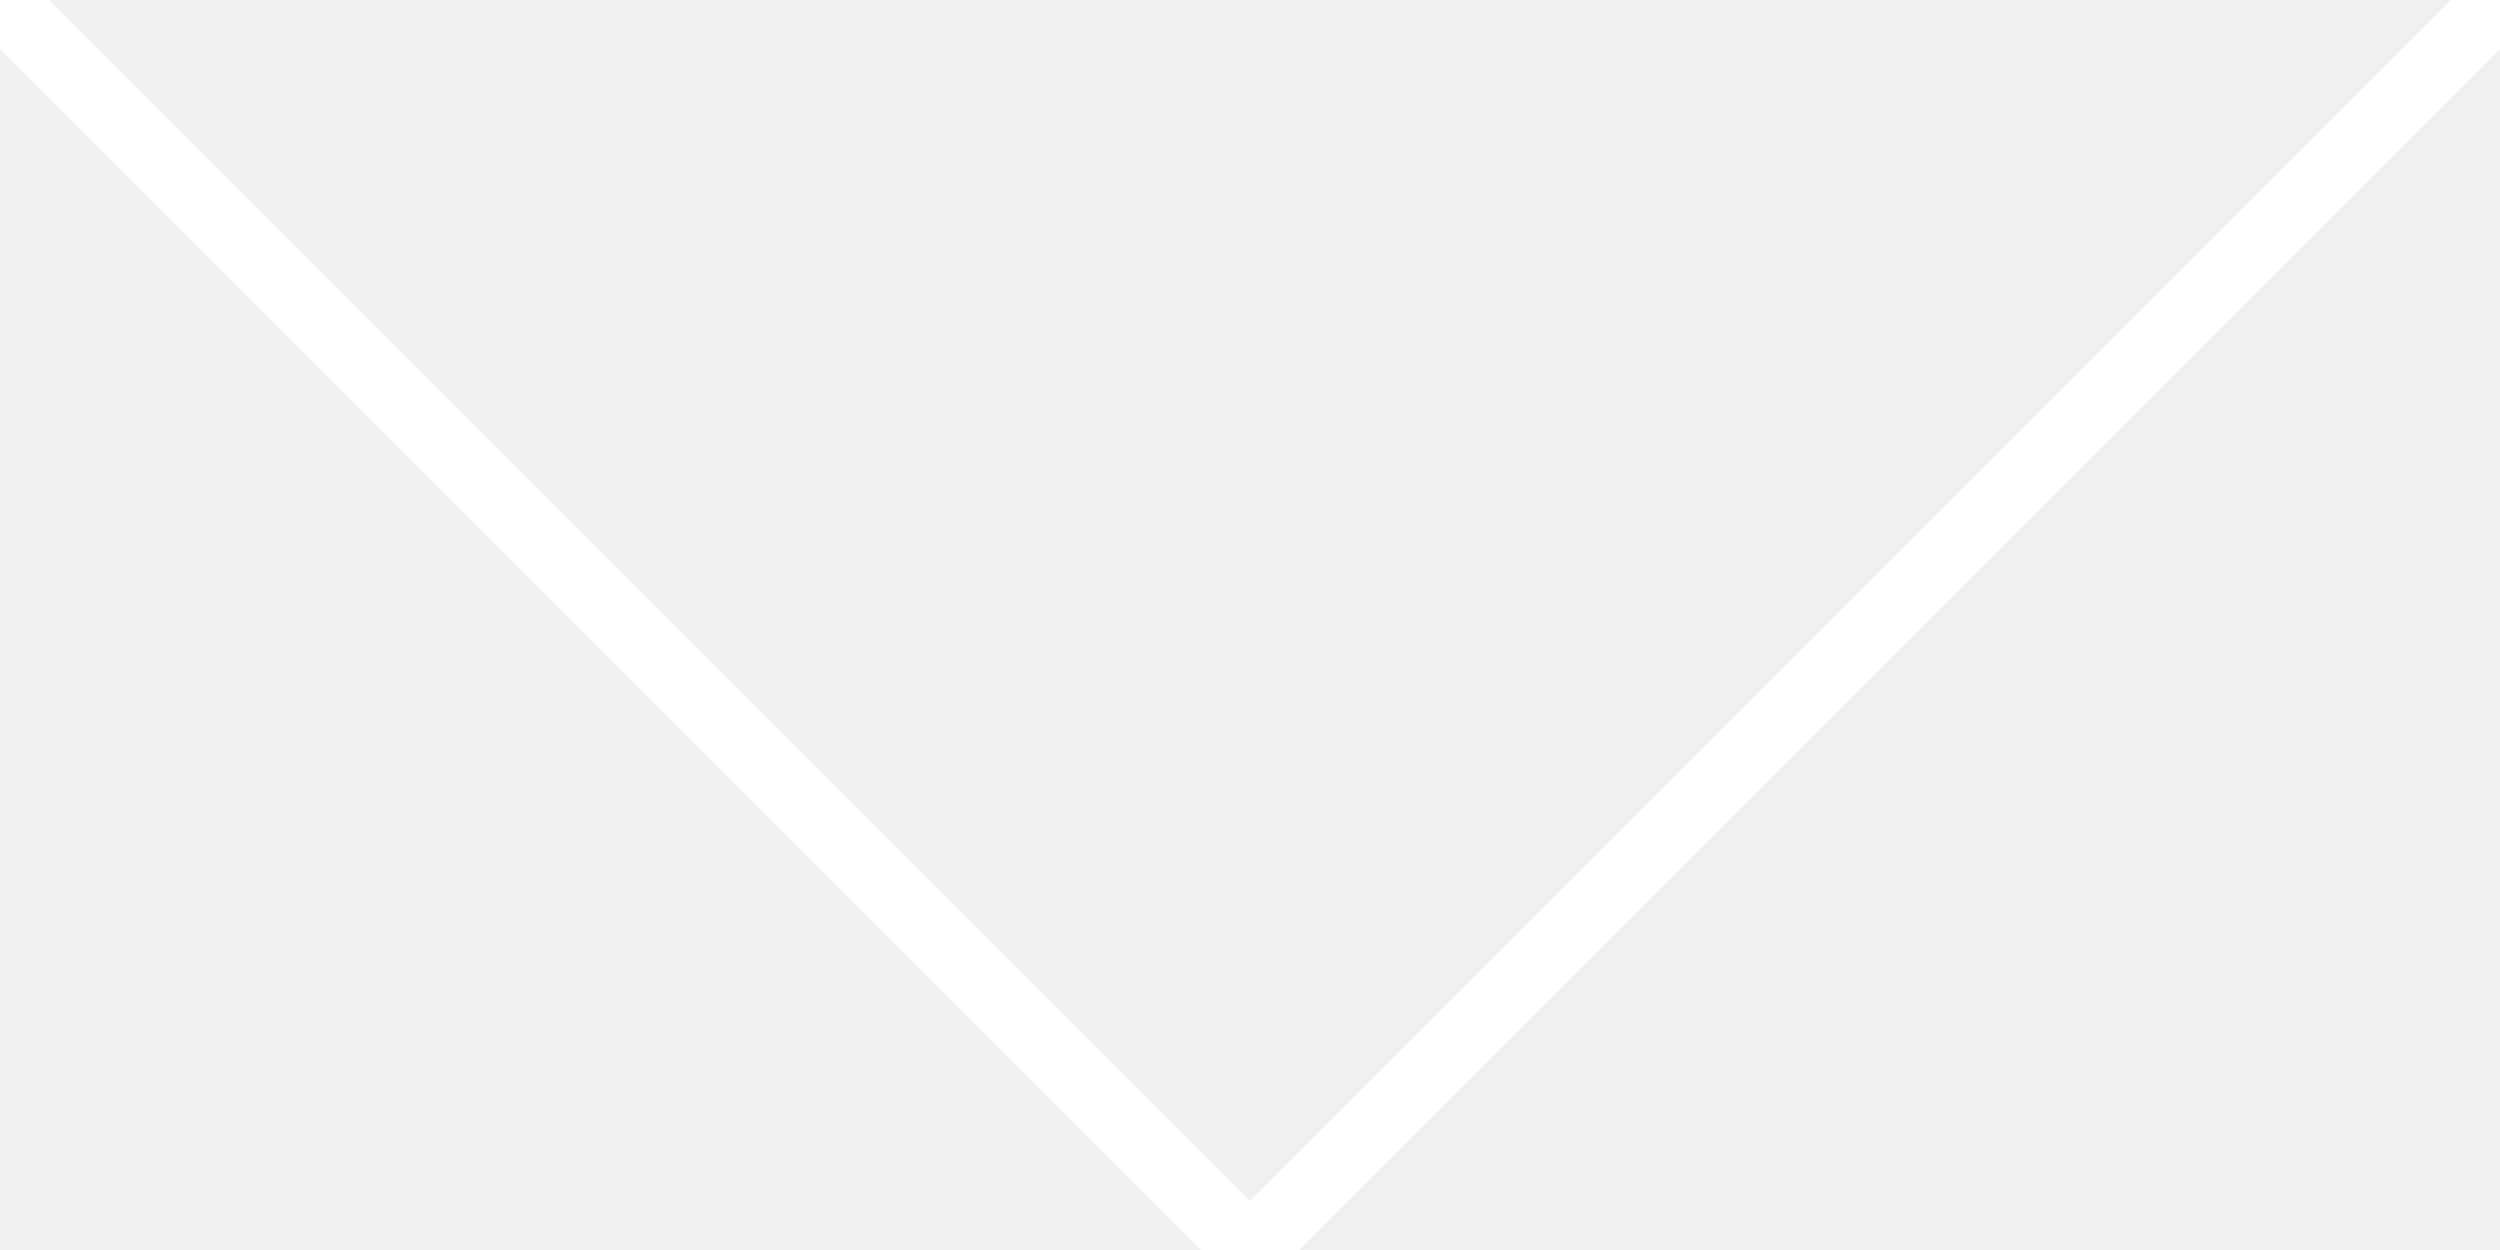
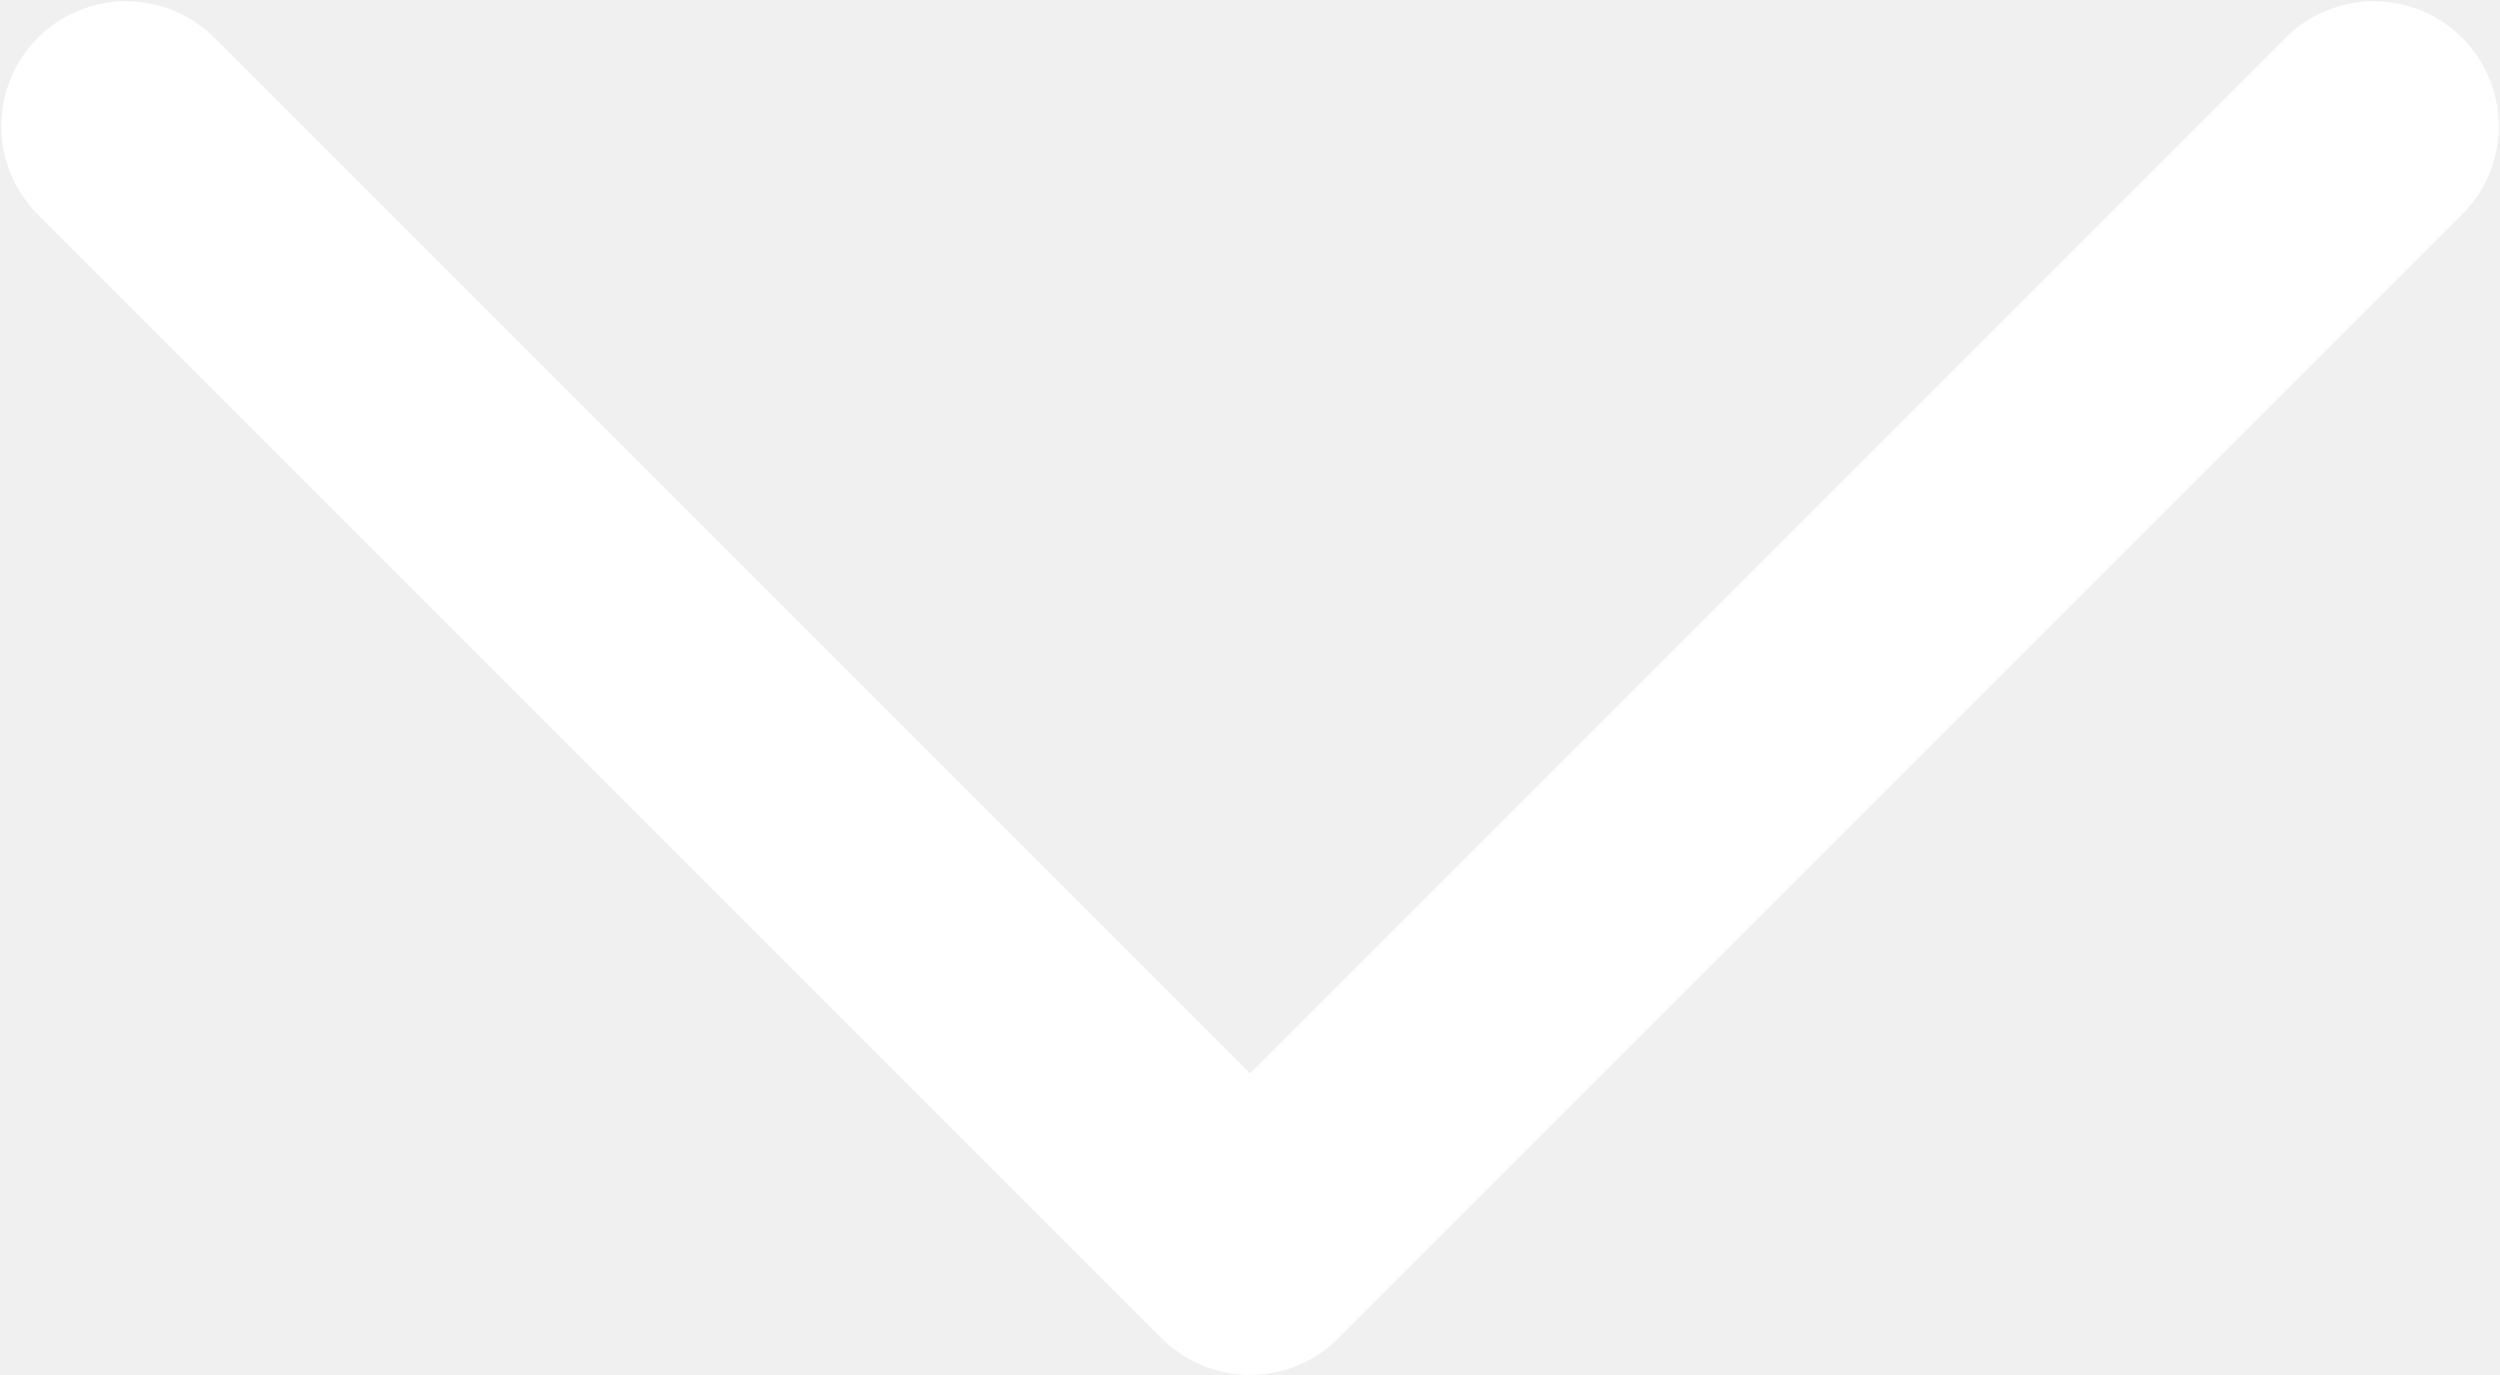
- <svg xmlns="http://www.w3.org/2000/svg" width="36px" height="18px" viewBox="0 0 36 18" zoomAndPan="disable" preserveAspectRatio="none">
-   <style type="text/css"> line { stroke: #fff; stroke-width: 1; } </style>
-   <line x1="0" y1="0" x2="18" y2="18" />
-   <line x1="36" y1="0" x2="18" y2="18" />
+ <svg xmlns="http://www.w3.org/2000/svg" width="40.04" height="22.02" viewBox="0 0 40.04 22.02" zoomAndPan="disable" preserveAspectRatio="none" version="1.1" id="svg8">
+   <defs id="defs12" />
+   <style type="text/css" id="style2"> line { stroke: #fff; stroke-width: 1; } </style>
+   <path style="fill:none;fill-rule:evenodd;stroke:#ffffff;stroke-width:4;stroke-linecap:round;stroke-linejoin:round;stroke-opacity:1" d="M 2.02,2.02 20.02,20.02 l 18,-18" id="path4491" />
</svg>
